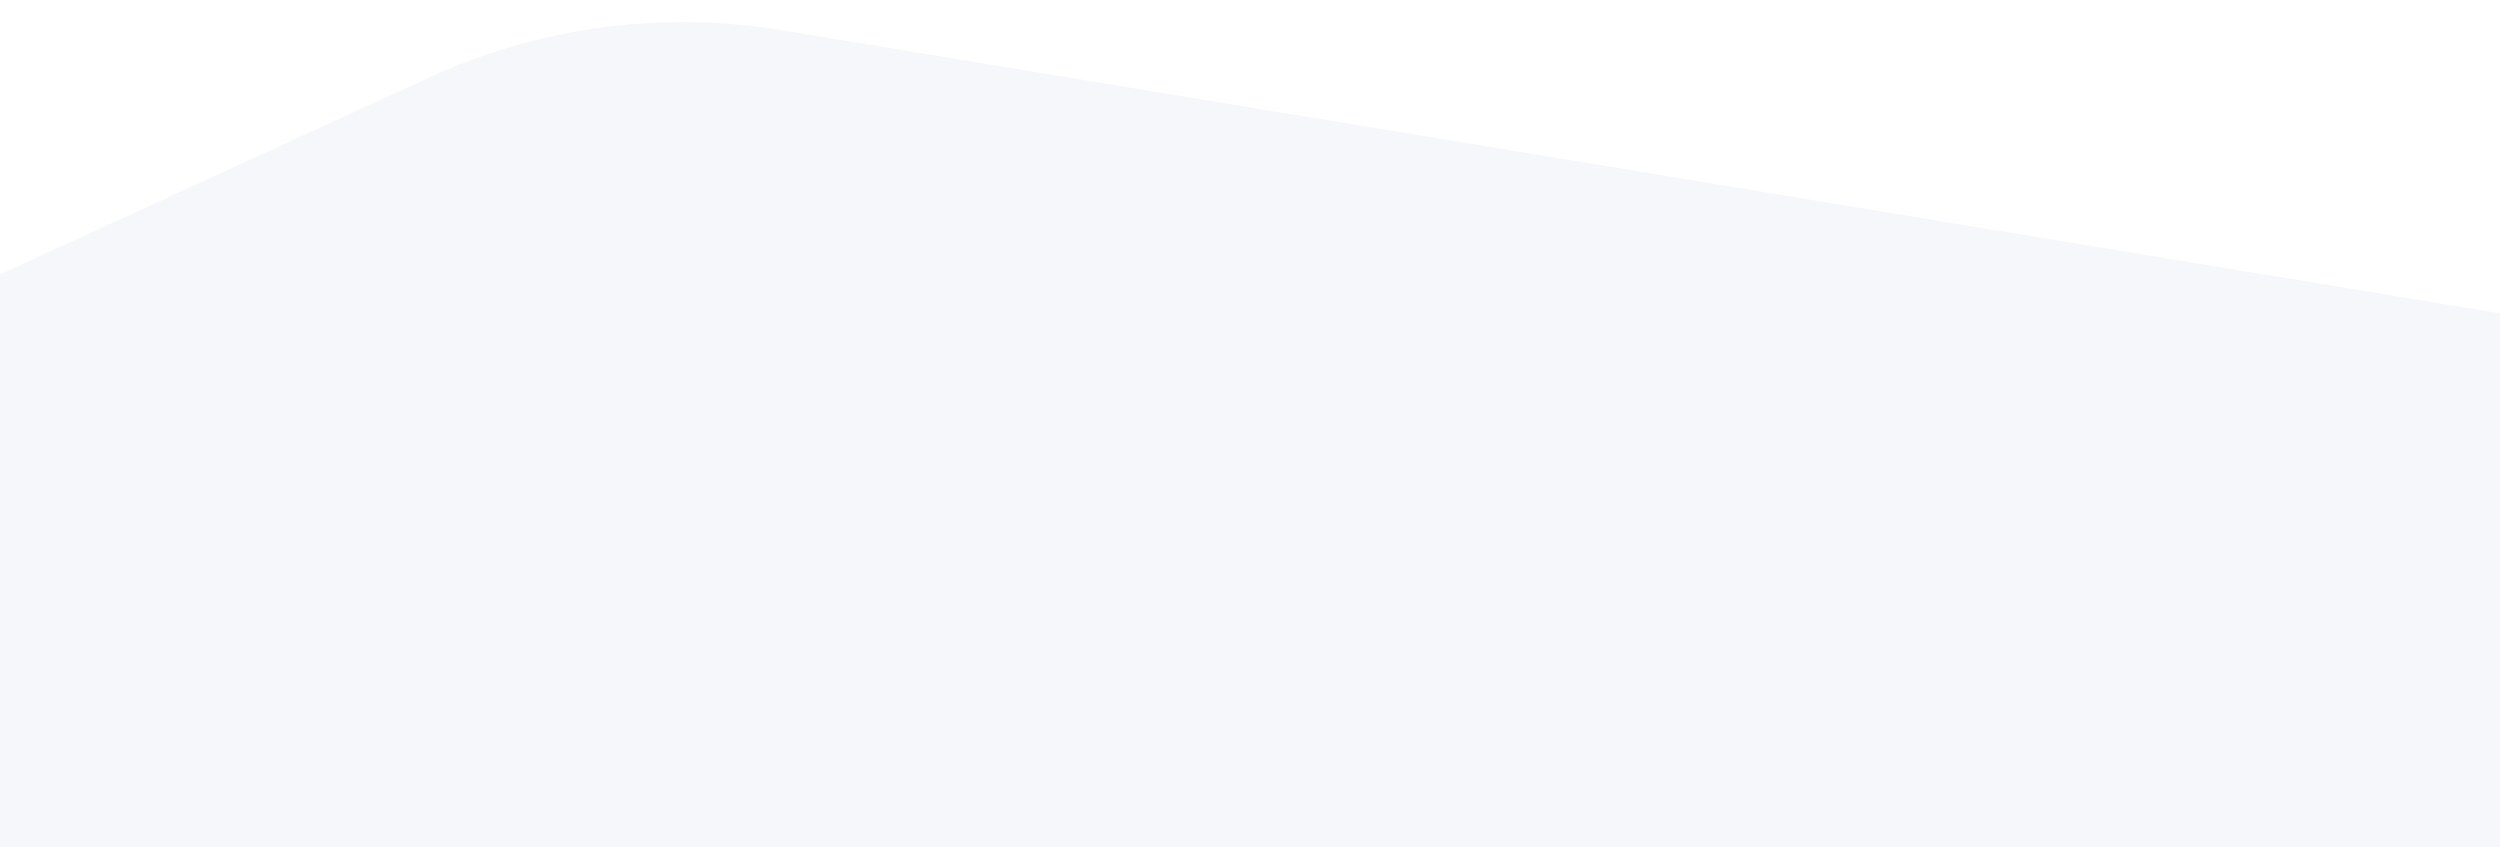
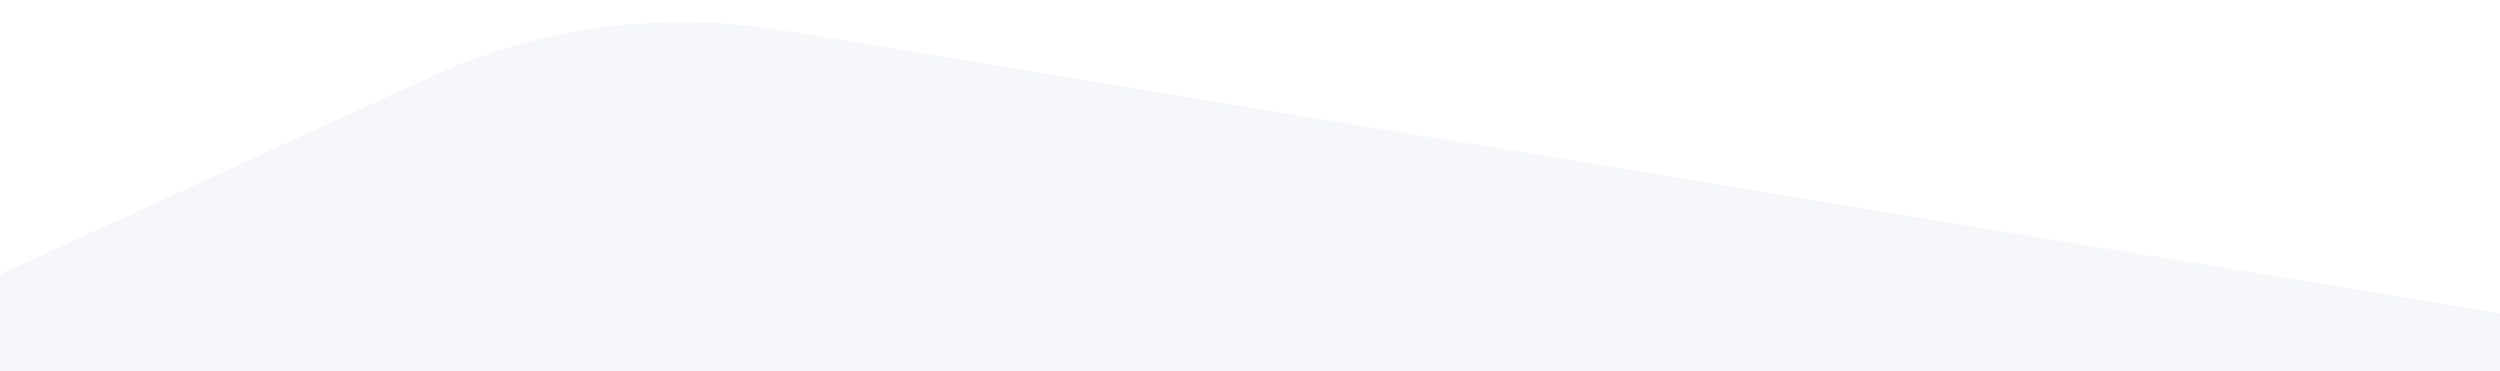
- <svg xmlns="http://www.w3.org/2000/svg" width="2880px" height="975px" viewBox="0 0 2880 975" version="1.1">
+ <svg xmlns="http://www.w3.org/2000/svg" width="2880px" height="427px" viewBox="0 0 2880 427" version="1.1">
  <g id="bg_designTop" stroke="none" stroke-width="1" fill="none" fill-rule="evenodd">
-     <rect fill="#FFFFFF" x="0" y="0" width="2880" height="975" />
+     <rect fill="#FFFFFF" x="0" y="0" width="2880" height="427" />
    <path d="M-64,345.471 L494.537,89.236 C621.317,31.074 762.582,12.114 900.212,34.789 L3138,403.466 L3138,403.466 L3138,1077 L-36.449,1077 L-64,345.471 Z" id="Path-13" fill="#F5F7FA" />
  </g>
</svg>
